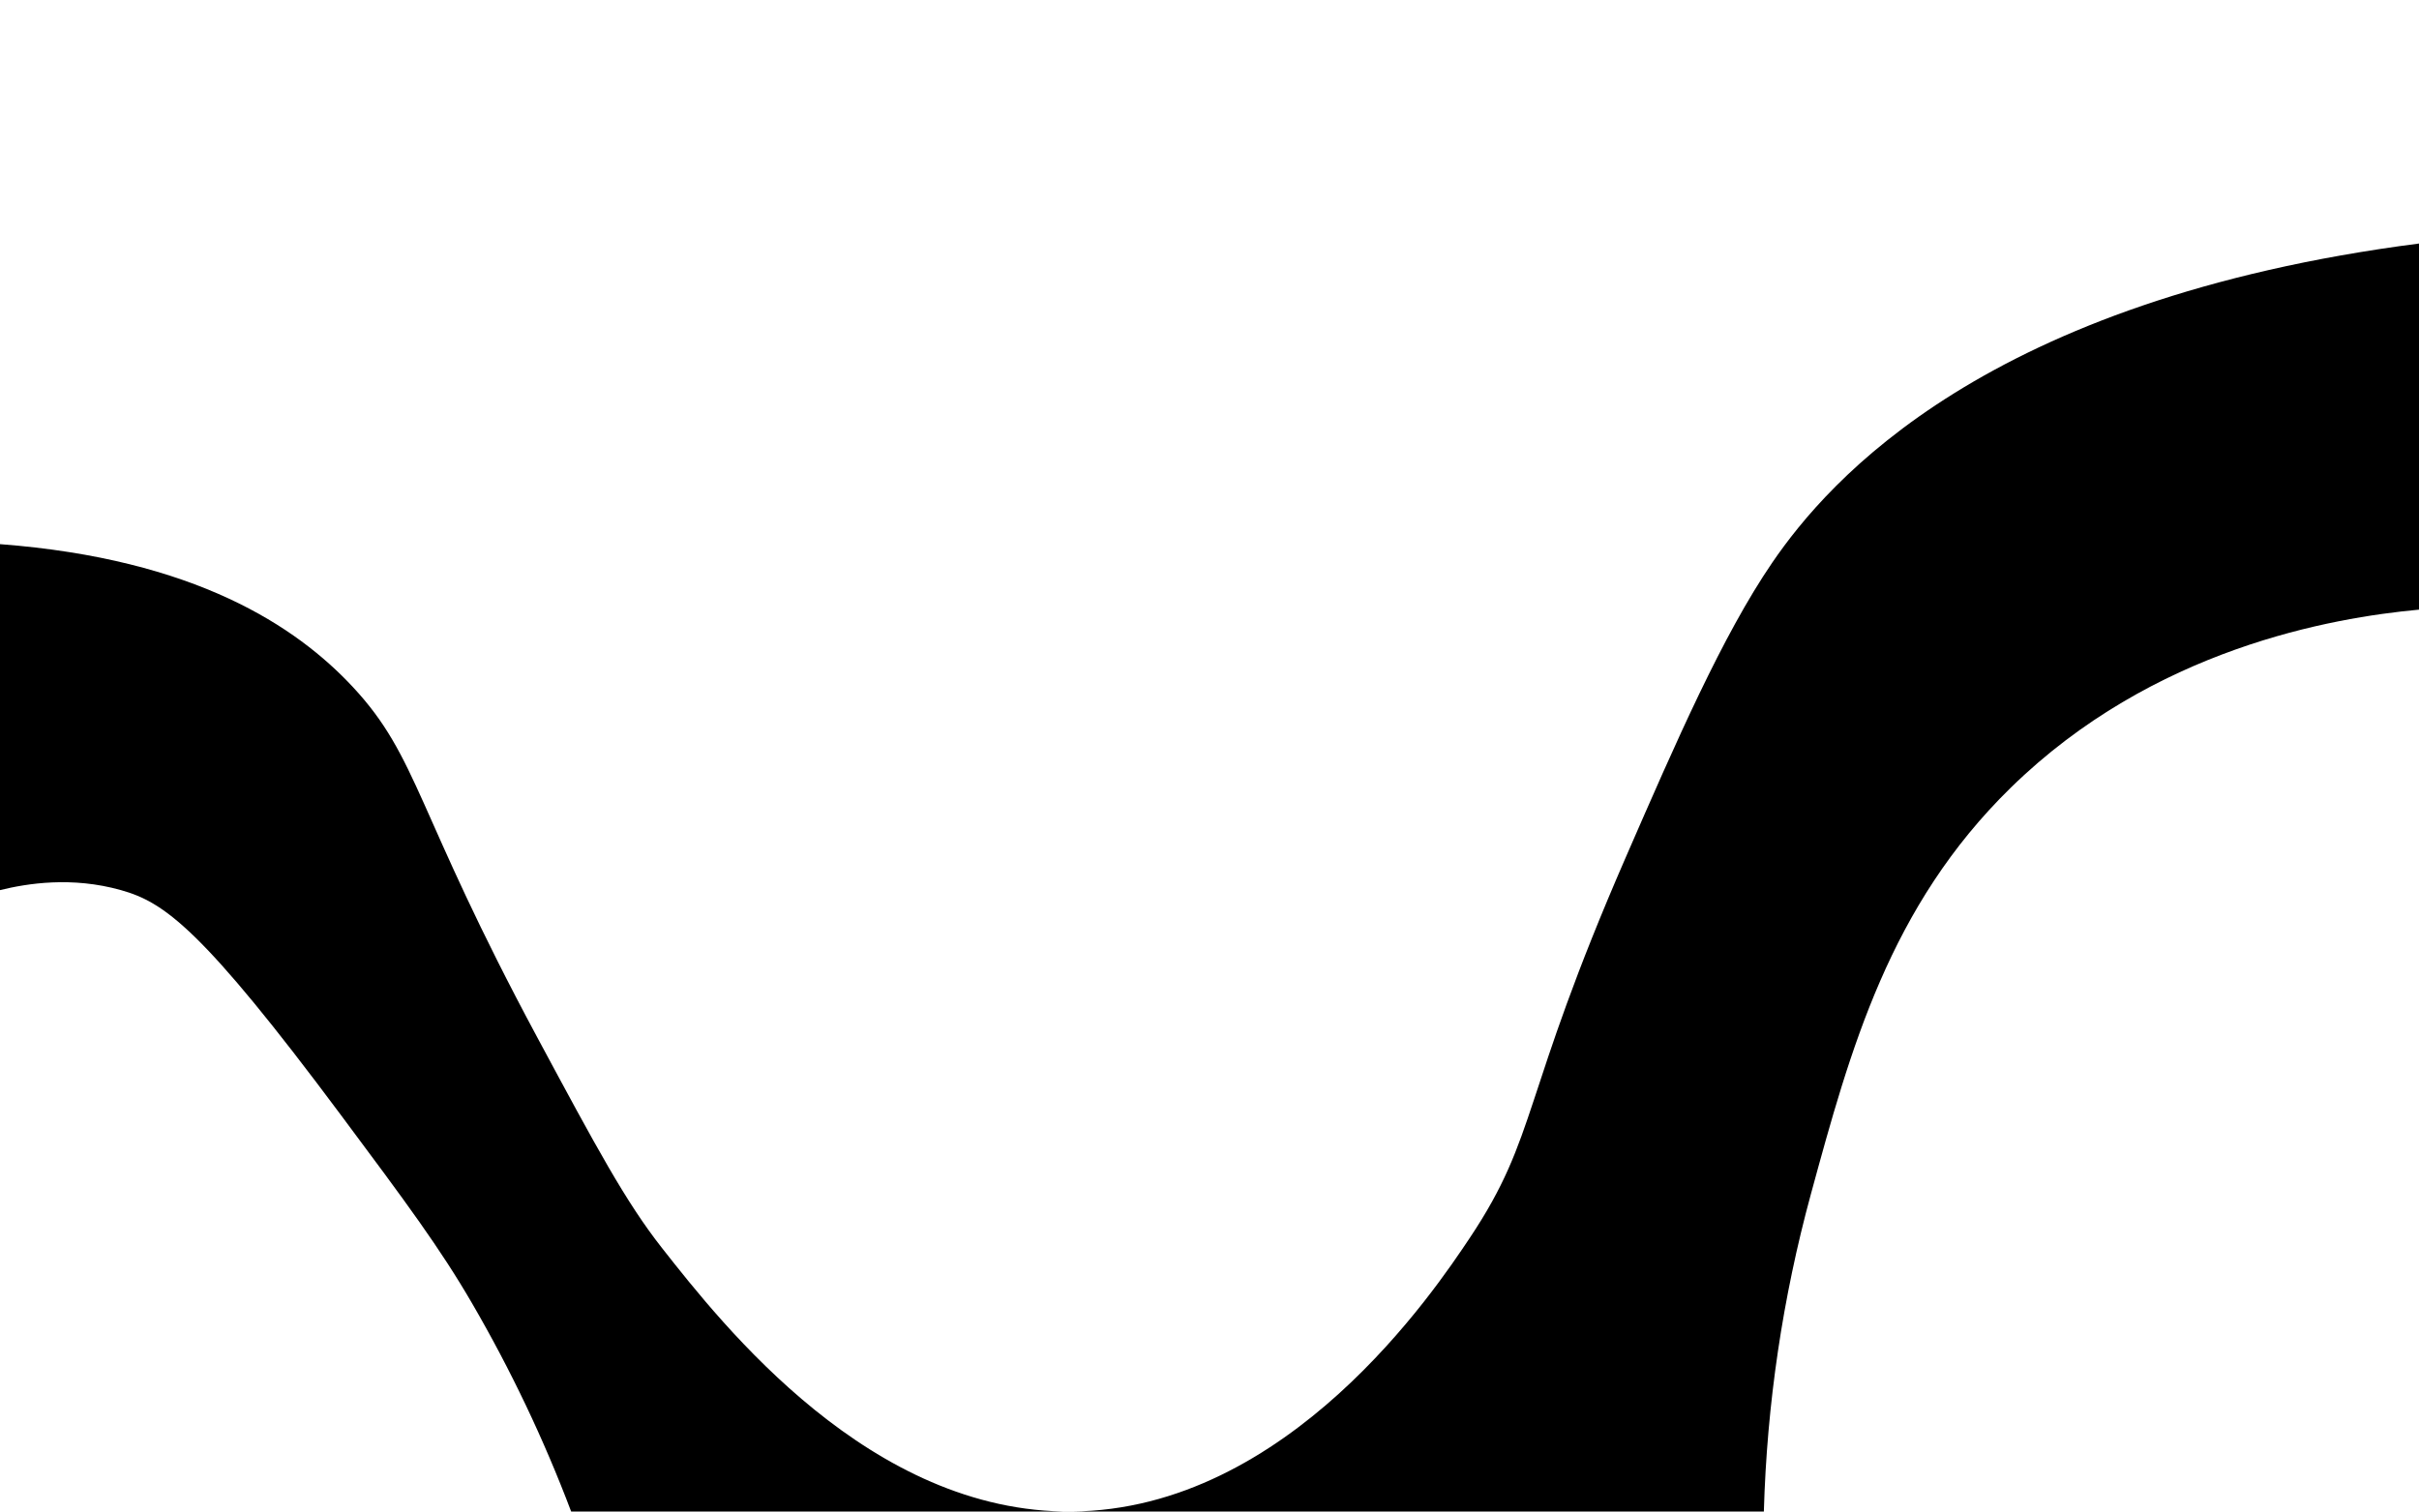
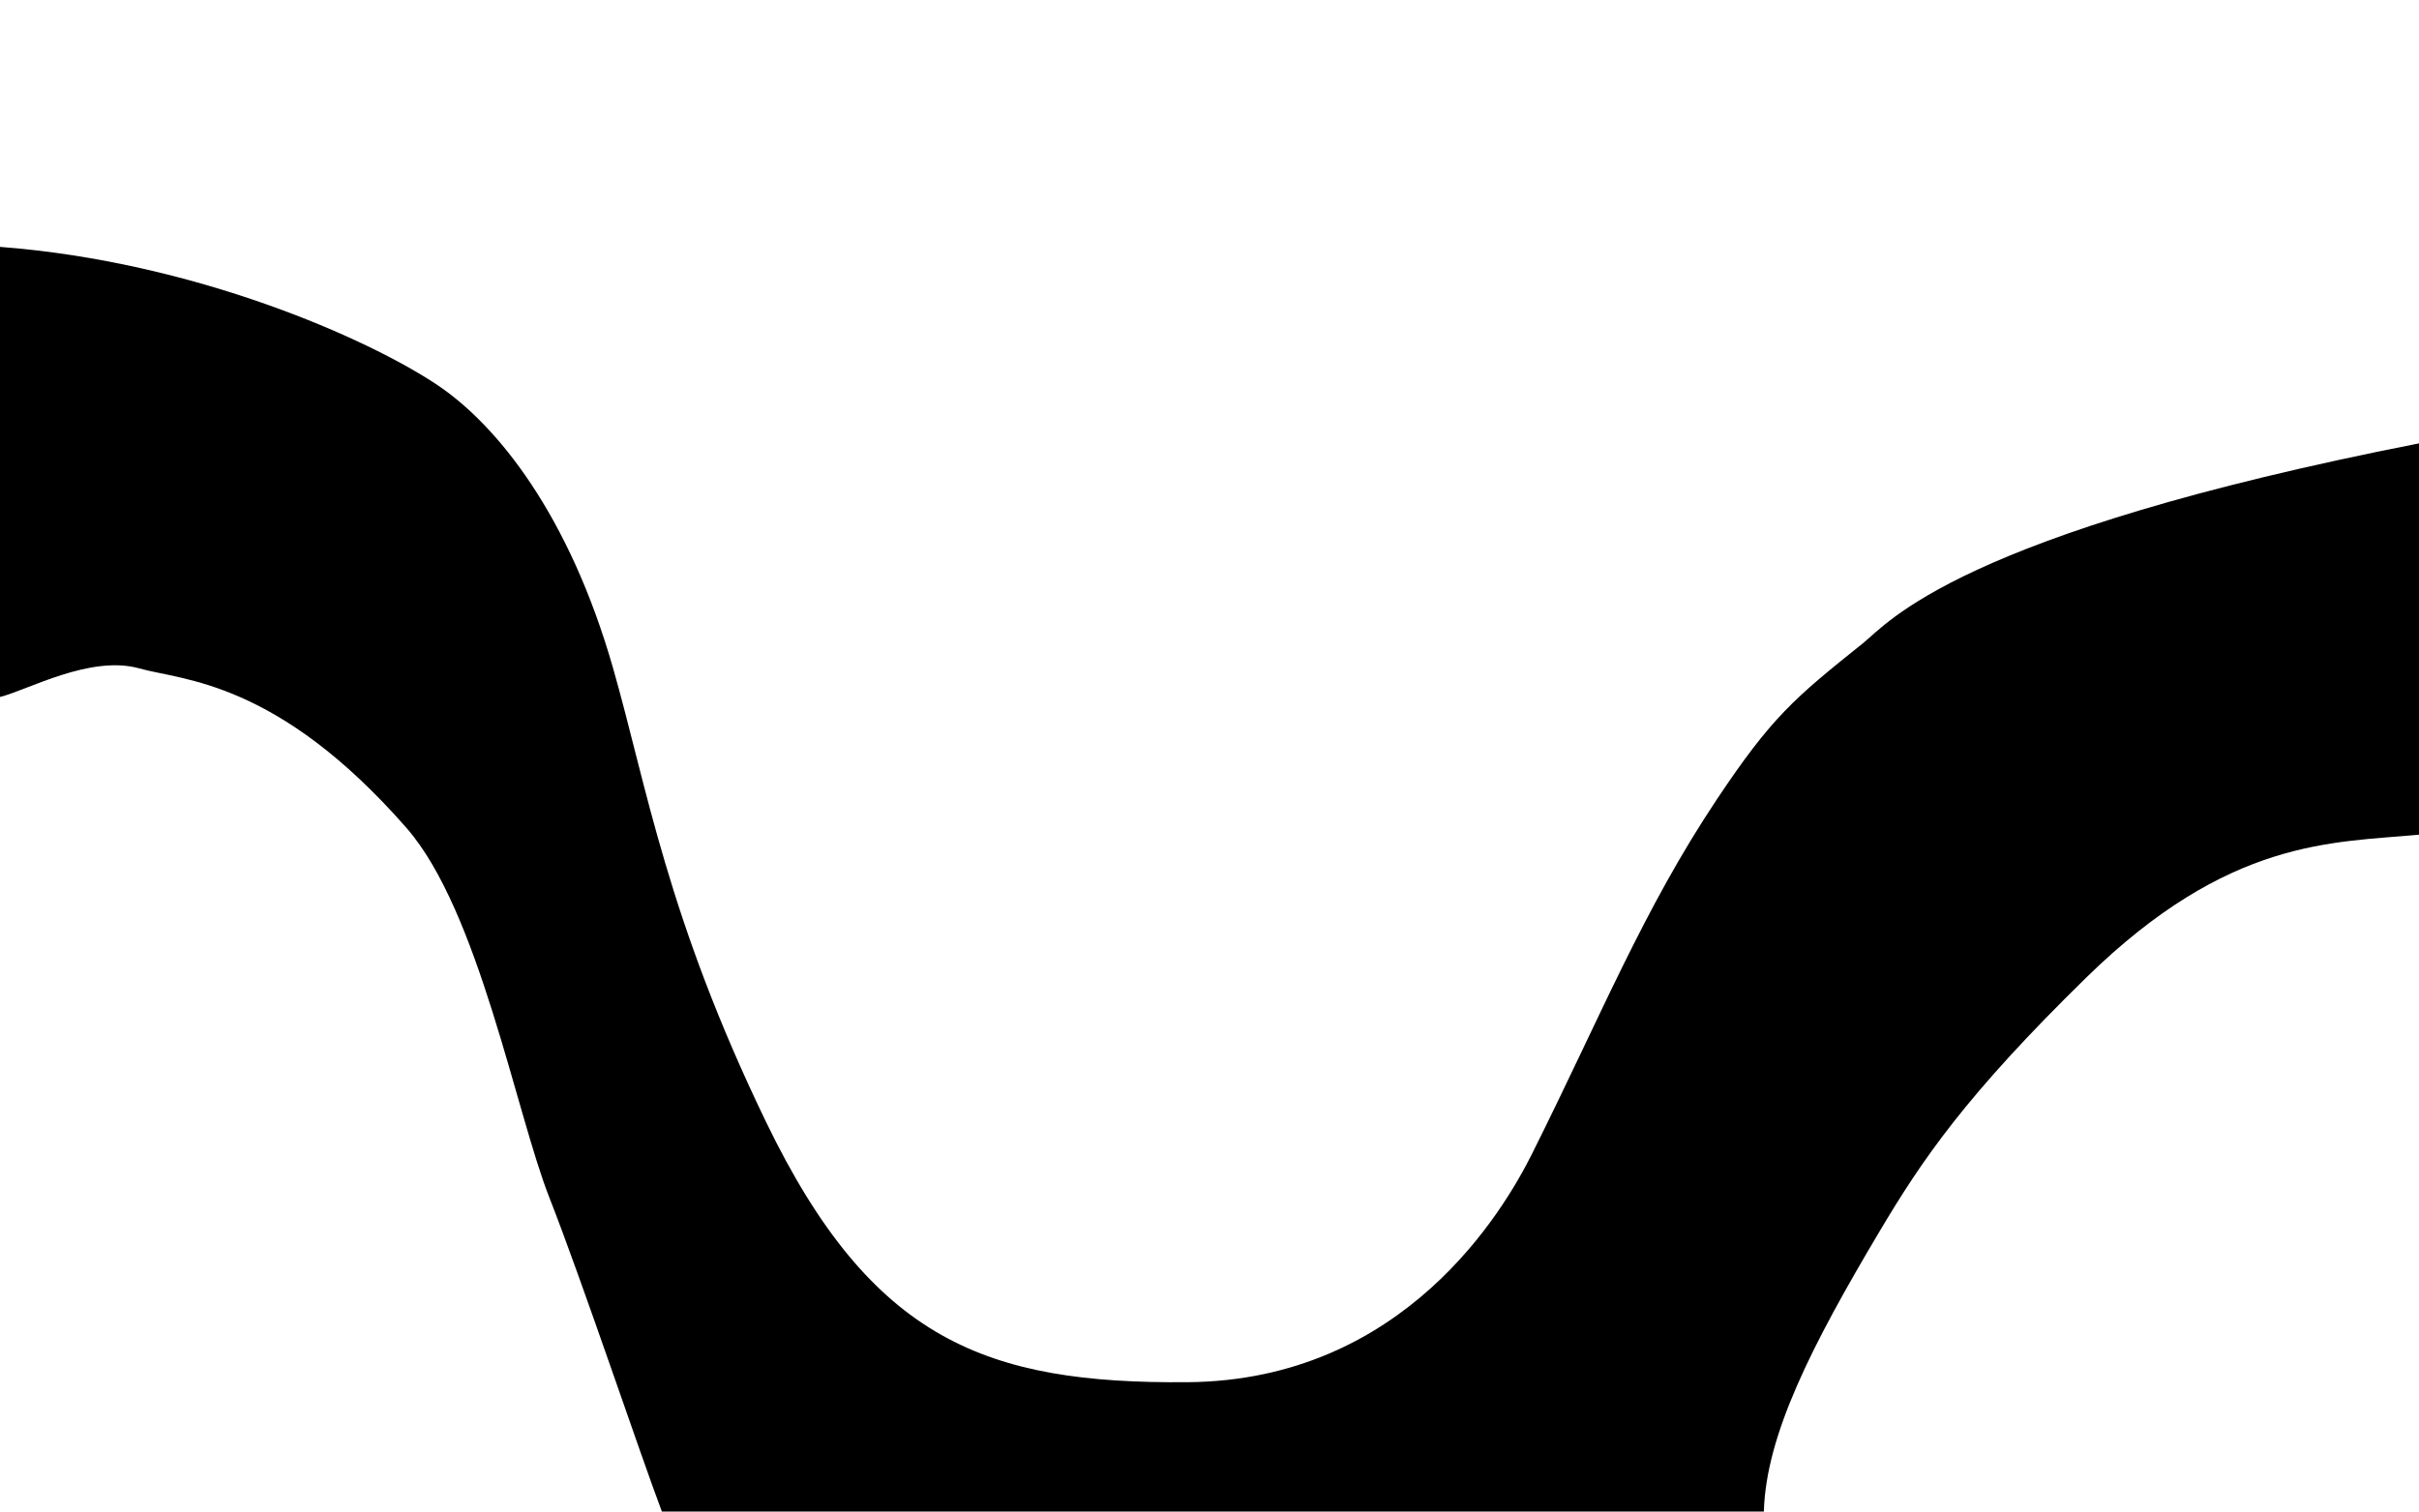
<svg xmlns="http://www.w3.org/2000/svg" id="Layer_1" data-name="Layer 1" viewBox="0 0 1440 900">
-   <path d="M0,324c116.31,8.87,176.45,49,210,85,39.32,42.22,37.16,73.53,110,209,35,65.12,52.52,97.68,74,125,36.63,46.59,124.25,158,244,157,129-1.08,216.23-131.87,237-163,40.76-61.1,30-82.48,93-227,29.76-68.29,57.33-131.58,87-175,33.51-49,127-156.64,385-190V363c-52,4.84-158.3,23.16-243,106-72.26,70.68-95.47,155.74-119,242a804.62,804.62,0,0,0-28,189H340a833.67,833.67,0,0,0-59-124c-19-32.71-38.94-59.59-78-112C120,552.57,97.74,537.25,72,530c-29.19-8.22-55.74-4-72,0Z" />
+   <path d="M0,147c116.31,8.87,219,54.69,260,82,36,24,78.9,77.64,105,169,20,70,32,148,91,270,63,130.36,131.25,156,251,155,129-1.08,188.27-102.53,205-136,41-82,66-145,110-211,32.63-48.94,45.94-60.15,87-93,15-12,56-65,331-119V497c-52,4.84-113.3,2.16-198,85-72.26,70.68-98,109-123,151-40.94,68.78-67.72,121.69-69,167H394c-12.95-34.23-47.19-136.49-67-187-20-51-42-170.81-85-220-77-88-133.26-87.75-159-95-29.19-8.22-66.74,13-83,17Z" />
</svg>
